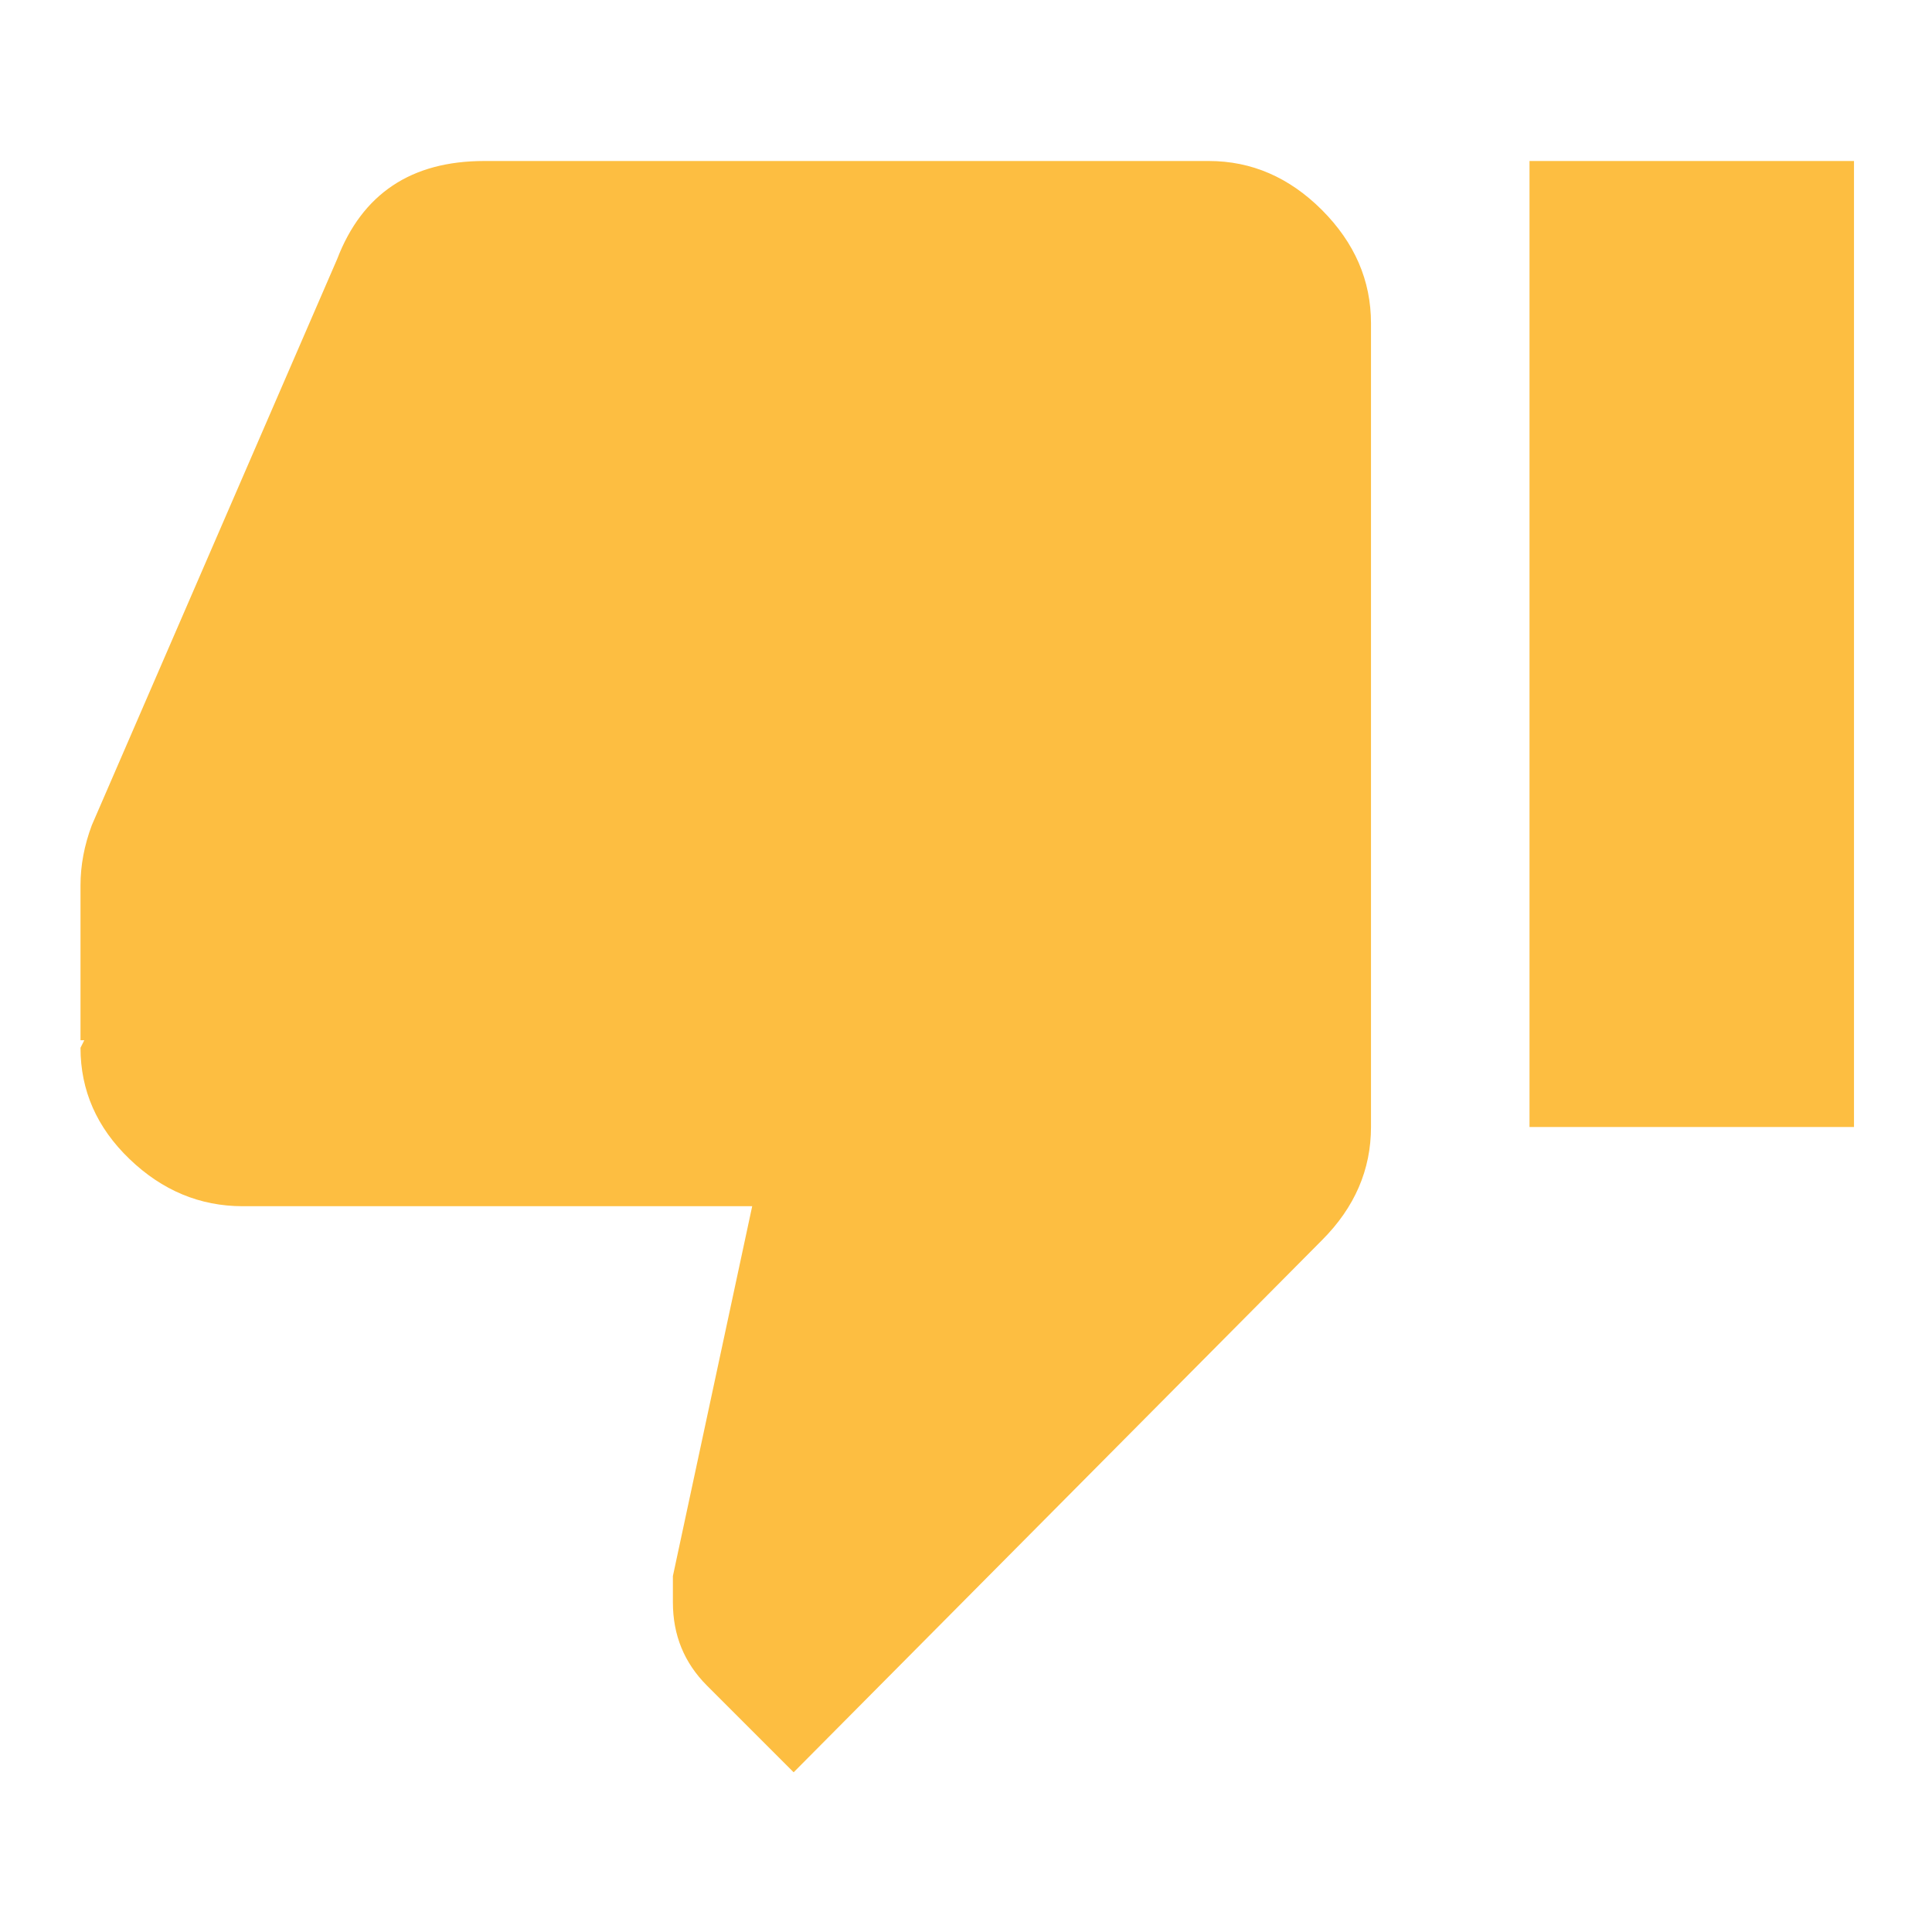
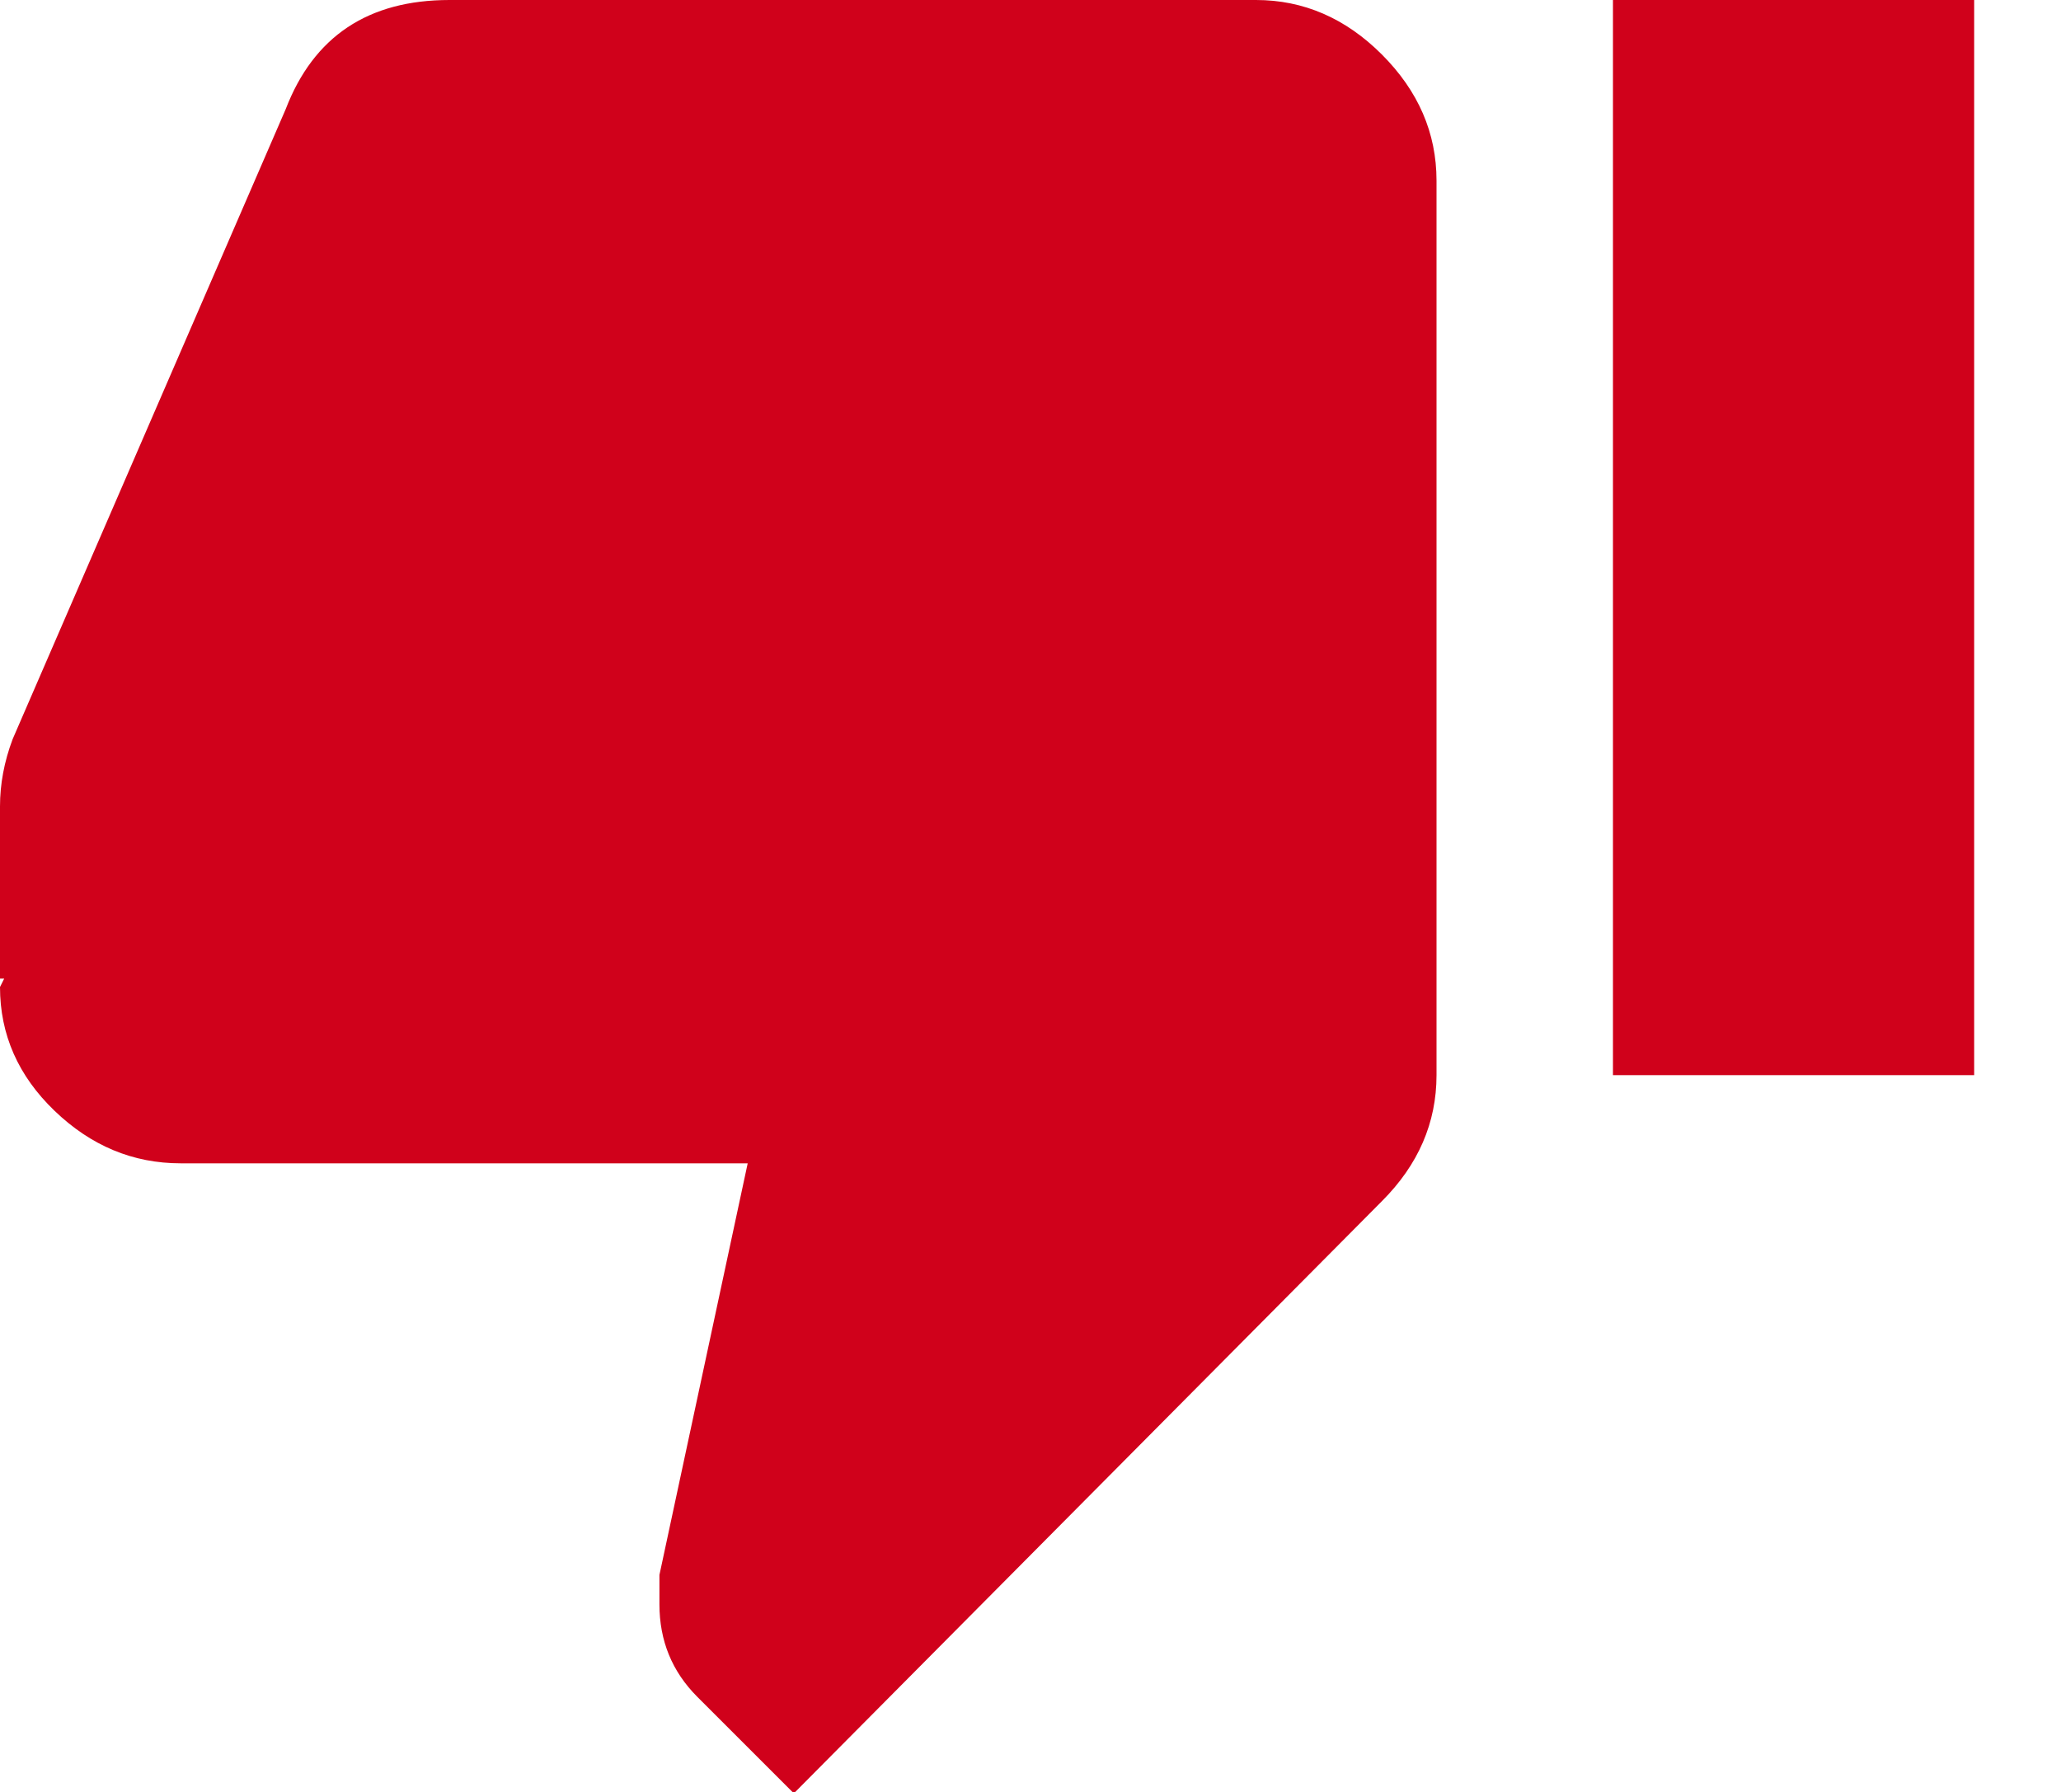
- <svg xmlns="http://www.w3.org/2000/svg" width="24px" height="24px" viewBox="0 0 24 24" version="1.1">
+ <svg xmlns="http://www.w3.org/2000/svg" width="23px" height="20px" viewBox="0 0 23 20" version="1.1">
  <defs />
  <g id="Page-1" stroke="none" stroke-width="1" fill="none" fill-rule="evenodd">
-     <g id="bad" fill="#FDBE41">
-       <path d="M19,2 L23.031,2 L23.031,14 L19,14 L19,2 Z M15.016,2 C15.547,2 16.016,2.203 16.422,2.609 C16.828,3.016 17.031,3.484 17.031,4.016 L17.031,14 C17.031,14.531 16.828,15 16.422,15.406 L9.859,22.016 L8.781,20.938 C8.5,20.656 8.359,20.313 8.359,19.906 L8.359,19.578 L9.344,14.984 L3.016,14.984 C2.484,14.984 2.016,14.789 1.609,14.398 C1.203,14.008 1,13.547 1,13.016 L1.047,12.922 L1,12.922 L1,11 C1,10.75 1.047,10.5 1.141,10.25 L4.188,3.219 C4.5,2.406 5.109,2 6.016,2 L15.016,2 Z" id="thumb_down" />
+     <g id="bad" fill="#D0011B">
+       <g id="Page-1">
+         <g id="bad">
+           <path d="M18,0 L22.031,0 L22.031,12 L18,12 L18,0 L18,0 Z M14.016,0 C14.547,0 15.016,0.203 15.422,0.609 C15.828,1.016 16.031,1.484 16.031,2.016 L16.031,12 C16.031,12.531 15.828,13 15.422,13.406 L8.859,20.016 L7.781,18.938 C7.5,18.656 7.359,18.313 7.359,17.906 L7.359,17.578 L8.344,12.984 L2.016,12.984 C1.484,12.984 1.016,12.789 0.609,12.398 C0.203,12.008 0,11.547 0,11.016 L0.047,10.922 L0,10.922 L0,9 C0,8.75 0.047,8.5 0.141,8.25 L3.188,1.219 C3.5,0.406 4.109,0 5.016,0 L14.016,0 L14.016,0 Z" id="thumb_down" />
+         </g>
+       </g>
    </g>
  </g>
</svg>
